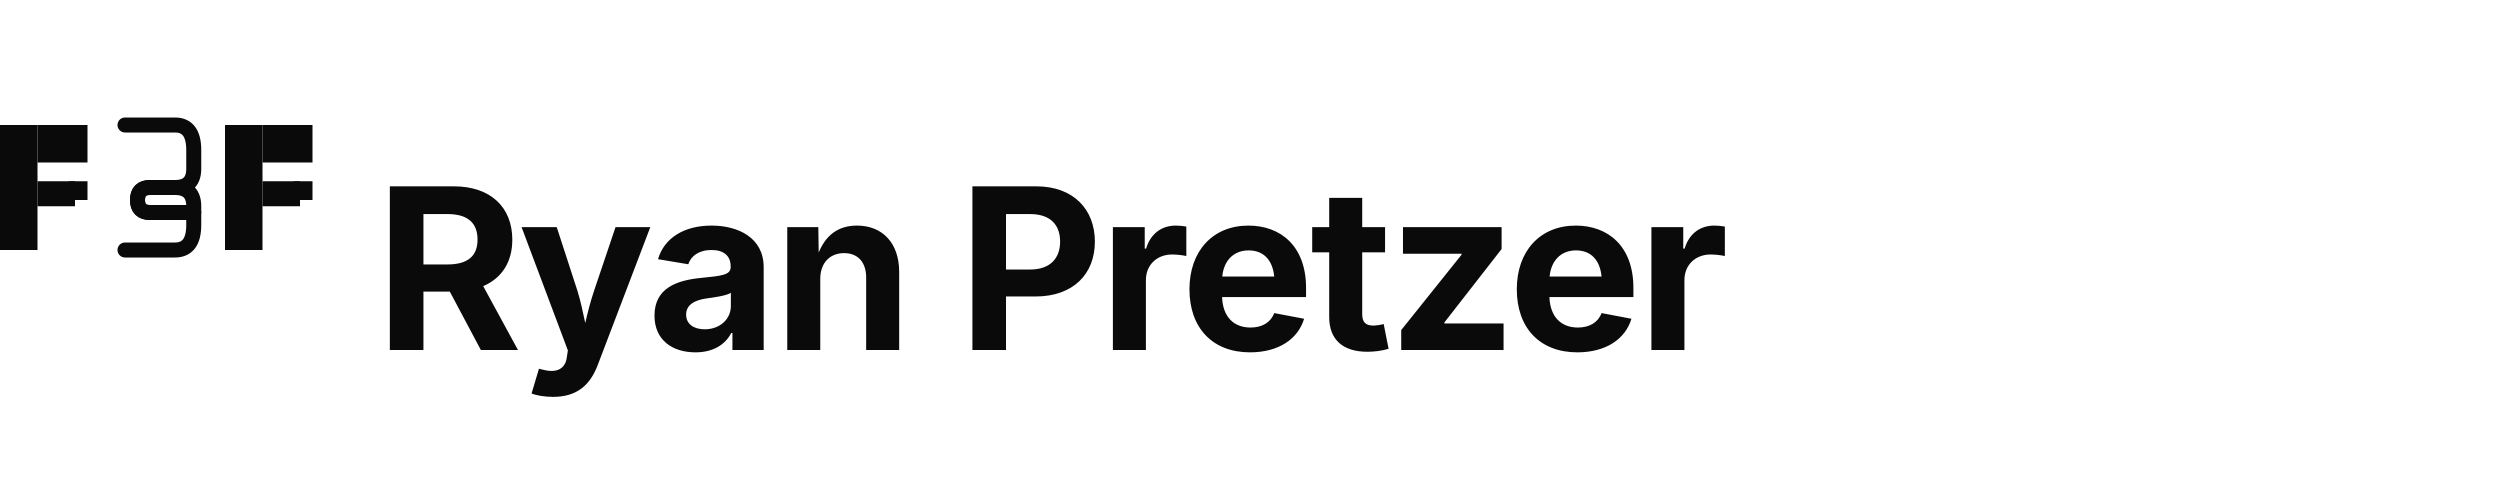
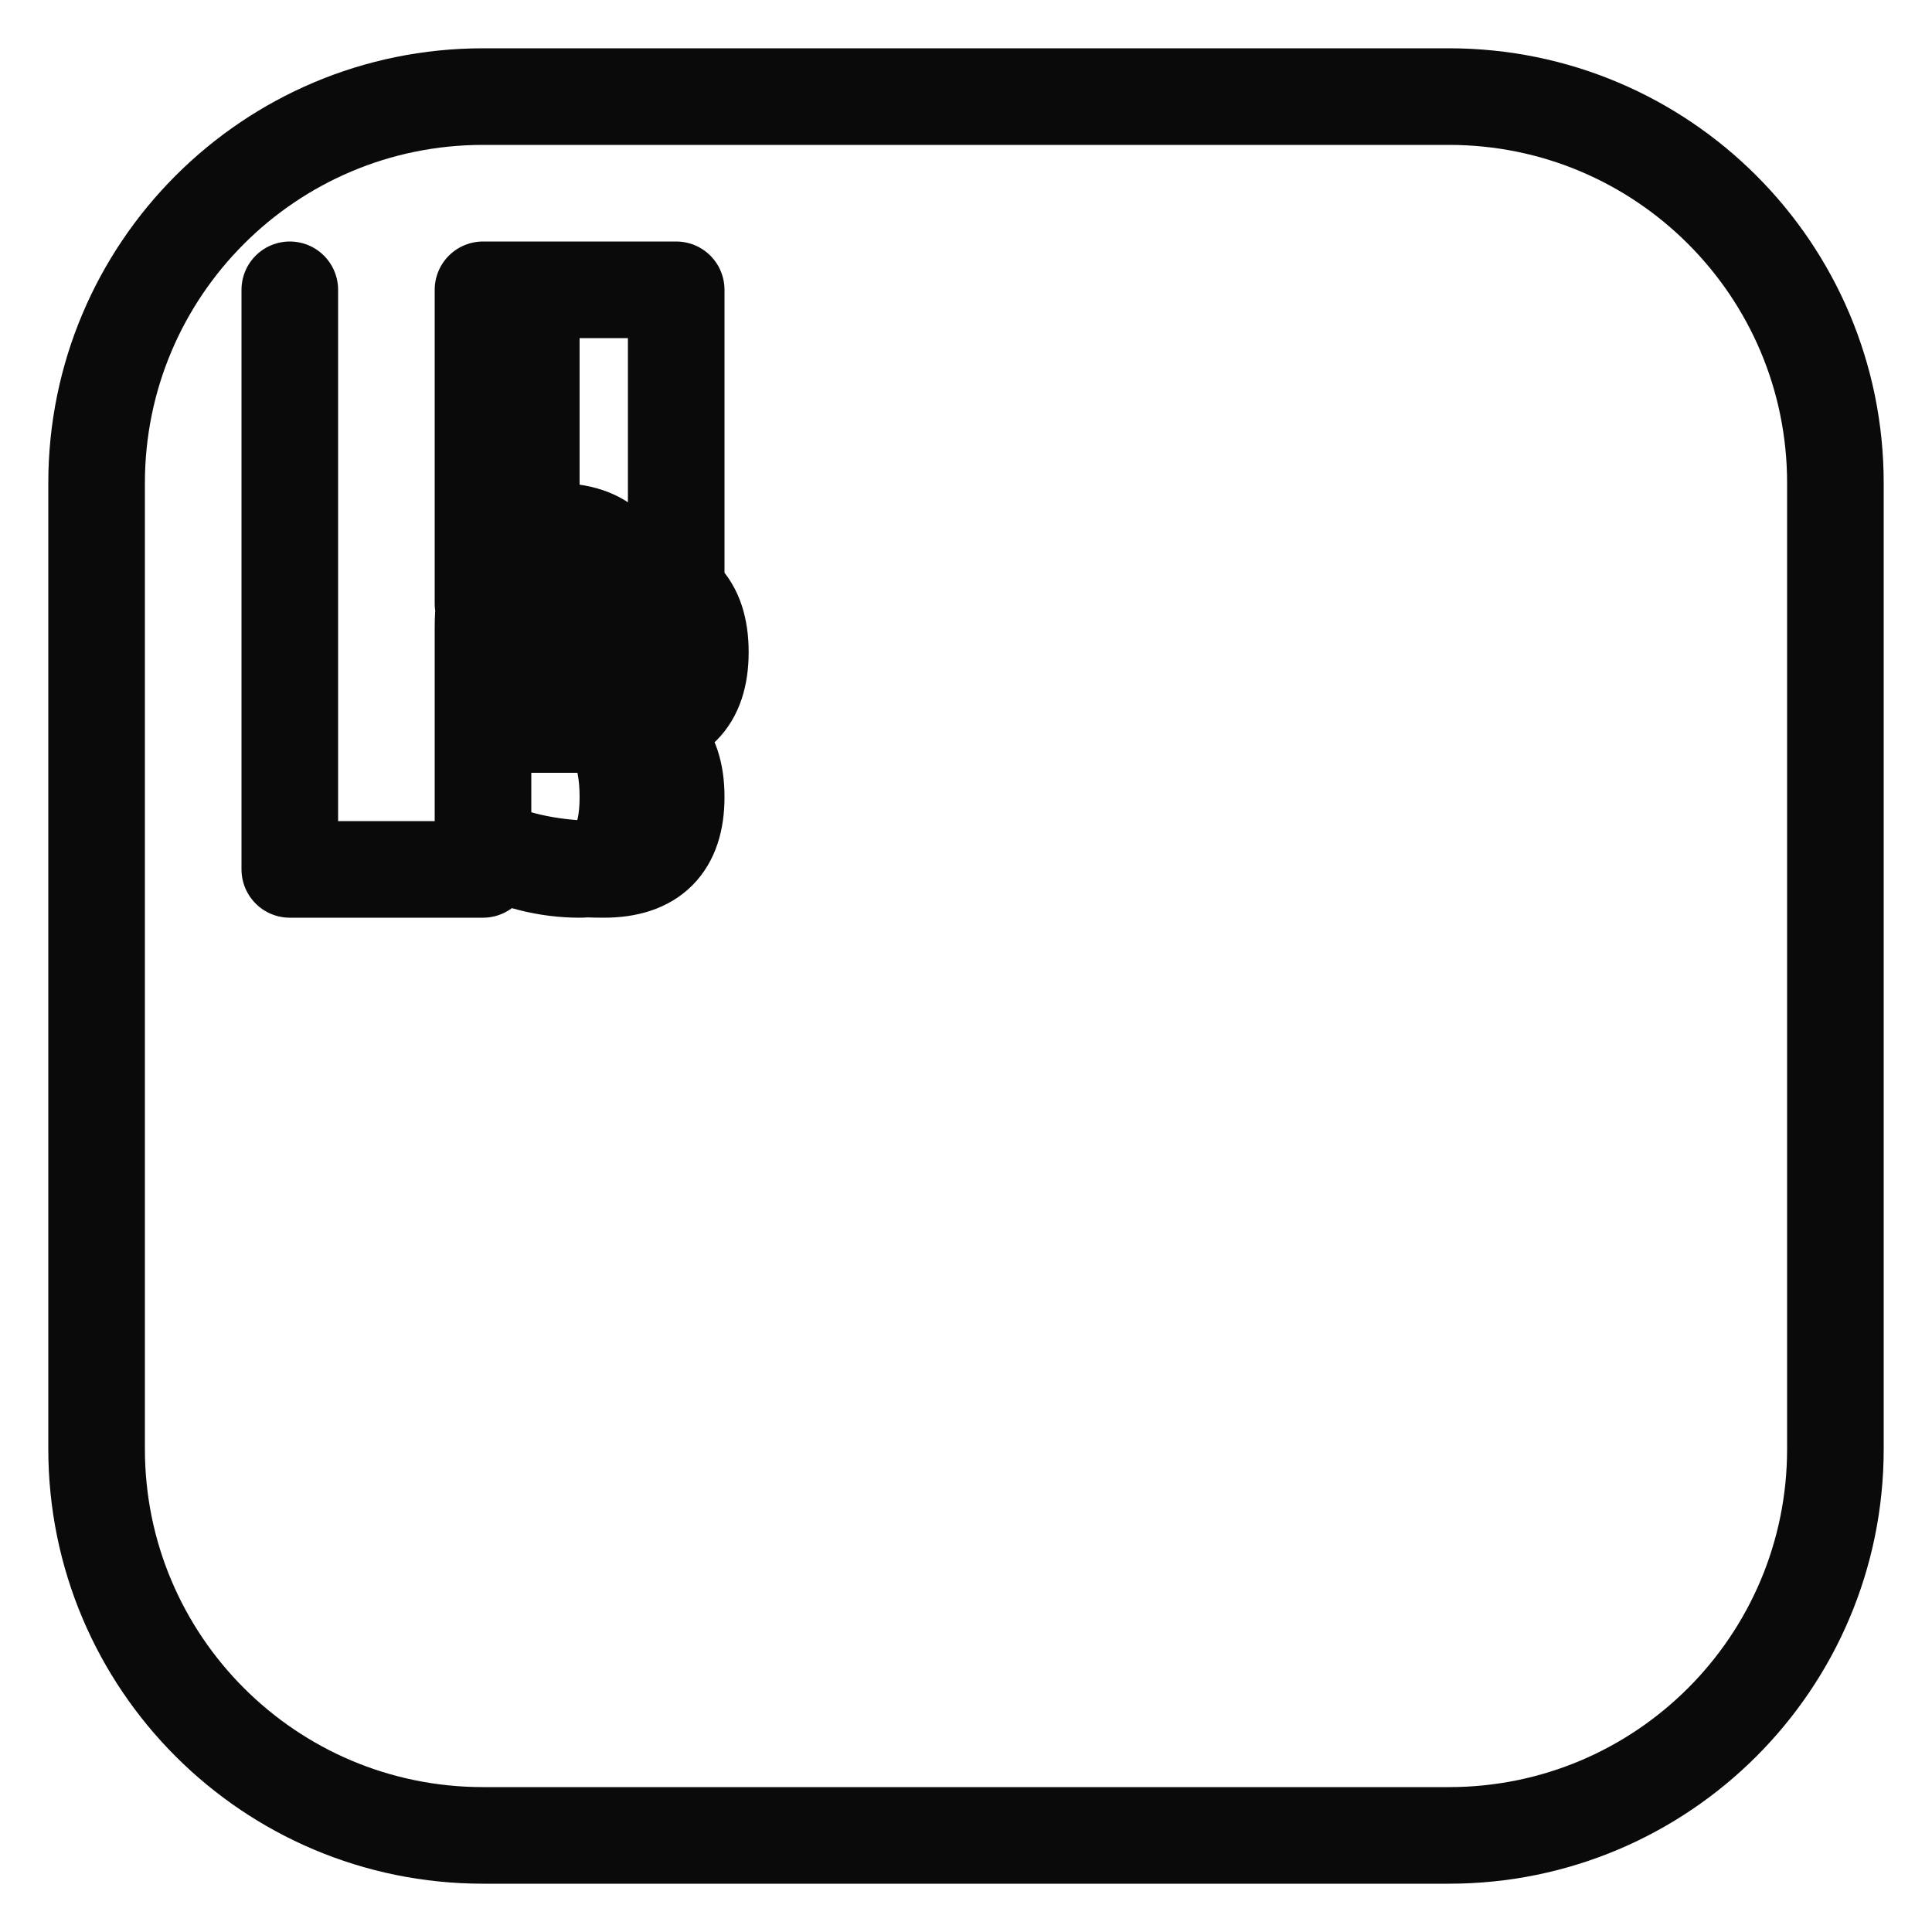
- <svg xmlns="http://www.w3.org/2000/svg" width="200" height="40" viewBox="0 0 200 40" role="img" aria-label="RSP Management LLC">
-   <g transform="translate(0, 10)" fill="#0a0a0a">
-     <rect x="0" y="0" width="3" height="10" />
-     <rect x="3" y="0" width="4" height="3" />
-     <rect x="3" y="4.5" width="3" height="2" />
-     <rect x="5.5" y="4.5" width="1.5" height="1.5" />
-     <path d="M 10 0 L 14 0 Q 15.5 0, 15.5 2 L 15.5 3.5 Q 15.5 5, 14 5 L 12 5 Q 11 5, 11 6 Q 11 7, 12 7 L 15.5 7" fill="none" stroke="#0a0a0a" stroke-width="1.2" stroke-linecap="round" stroke-linejoin="round" />
-     <path d="M 10 10 L 14 10 Q 15.5 10, 15.5 8 L 15.5 6.5 Q 15.5 5, 14 5 L 12 5 Q 11 5, 11 6 Q 11 7, 12 7 L 15.5 7" fill="none" stroke="#0a0a0a" stroke-width="1.2" stroke-linecap="round" stroke-linejoin="round" />
-     <rect x="18" y="0" width="3" height="10" />
-     <rect x="21" y="0" width="4" height="3" />
-     <rect x="21" y="4.5" width="3" height="2" />
-     <rect x="23.5" y="4.5" width="1.5" height="1.5" />
+ <svg xmlns="http://www.w3.org/2000/svg" width="40" height="40" viewBox="0 0 40 40" role="img" aria-label="RSP Management LLC">
+   <rect x="2" y="2" width="36" height="36" rx="8" fill="none" stroke="#0a0a0a" stroke-width="2" />
+   <g transform="translate(6, 6)">
+     <path d="M 0 0              L 0 12              L 4 12              L 4 7              Q 4 5, 5.5 5              Q 7 5, 7 6.5              Q 7 8, 5.5 8              L 4 8              Q 5 8, 6 8.5              Q 7 9, 7 10.5              Q 7 12, 6 12              Q 5 12, 4 11.5              Q 5 12, 6.5 12              Q 8 12, 8 10.5              Q 8 9, 6.5 9              Q 5 9, 4 9              Q 5.5 9, 7 9              Q 8.5 9, 8.5 7.5              Q 8.5 6, 7 6              Q 5.5 6, 4 6.5              L 4 0              L 8 0              L 8 6              Q 8 7.5, 6.5 7.5              Q 5 7.5, 5 6              L 5 0" fill="none" stroke="#0a0a0a" stroke-width="2" stroke-linecap="round" stroke-linejoin="round" />
  </g>
-   <text x="30" y="28" font-family="Inter, system-ui, -apple-system" font-size="18" font-weight="700" fill="#0a0a0a" letter-spacing="-0.02em">Ryan Pretzer</text>
  <style>
    @media (prefers-color-scheme: dark) {
-       g, text { fill: #f5f5f5 !important; }
-       path { stroke: #f5f5f5 !important; }
+       rect, path { stroke: #f5f5f5 !important; }
    }
  </style>
</svg>
